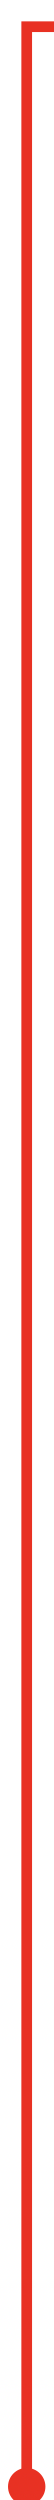
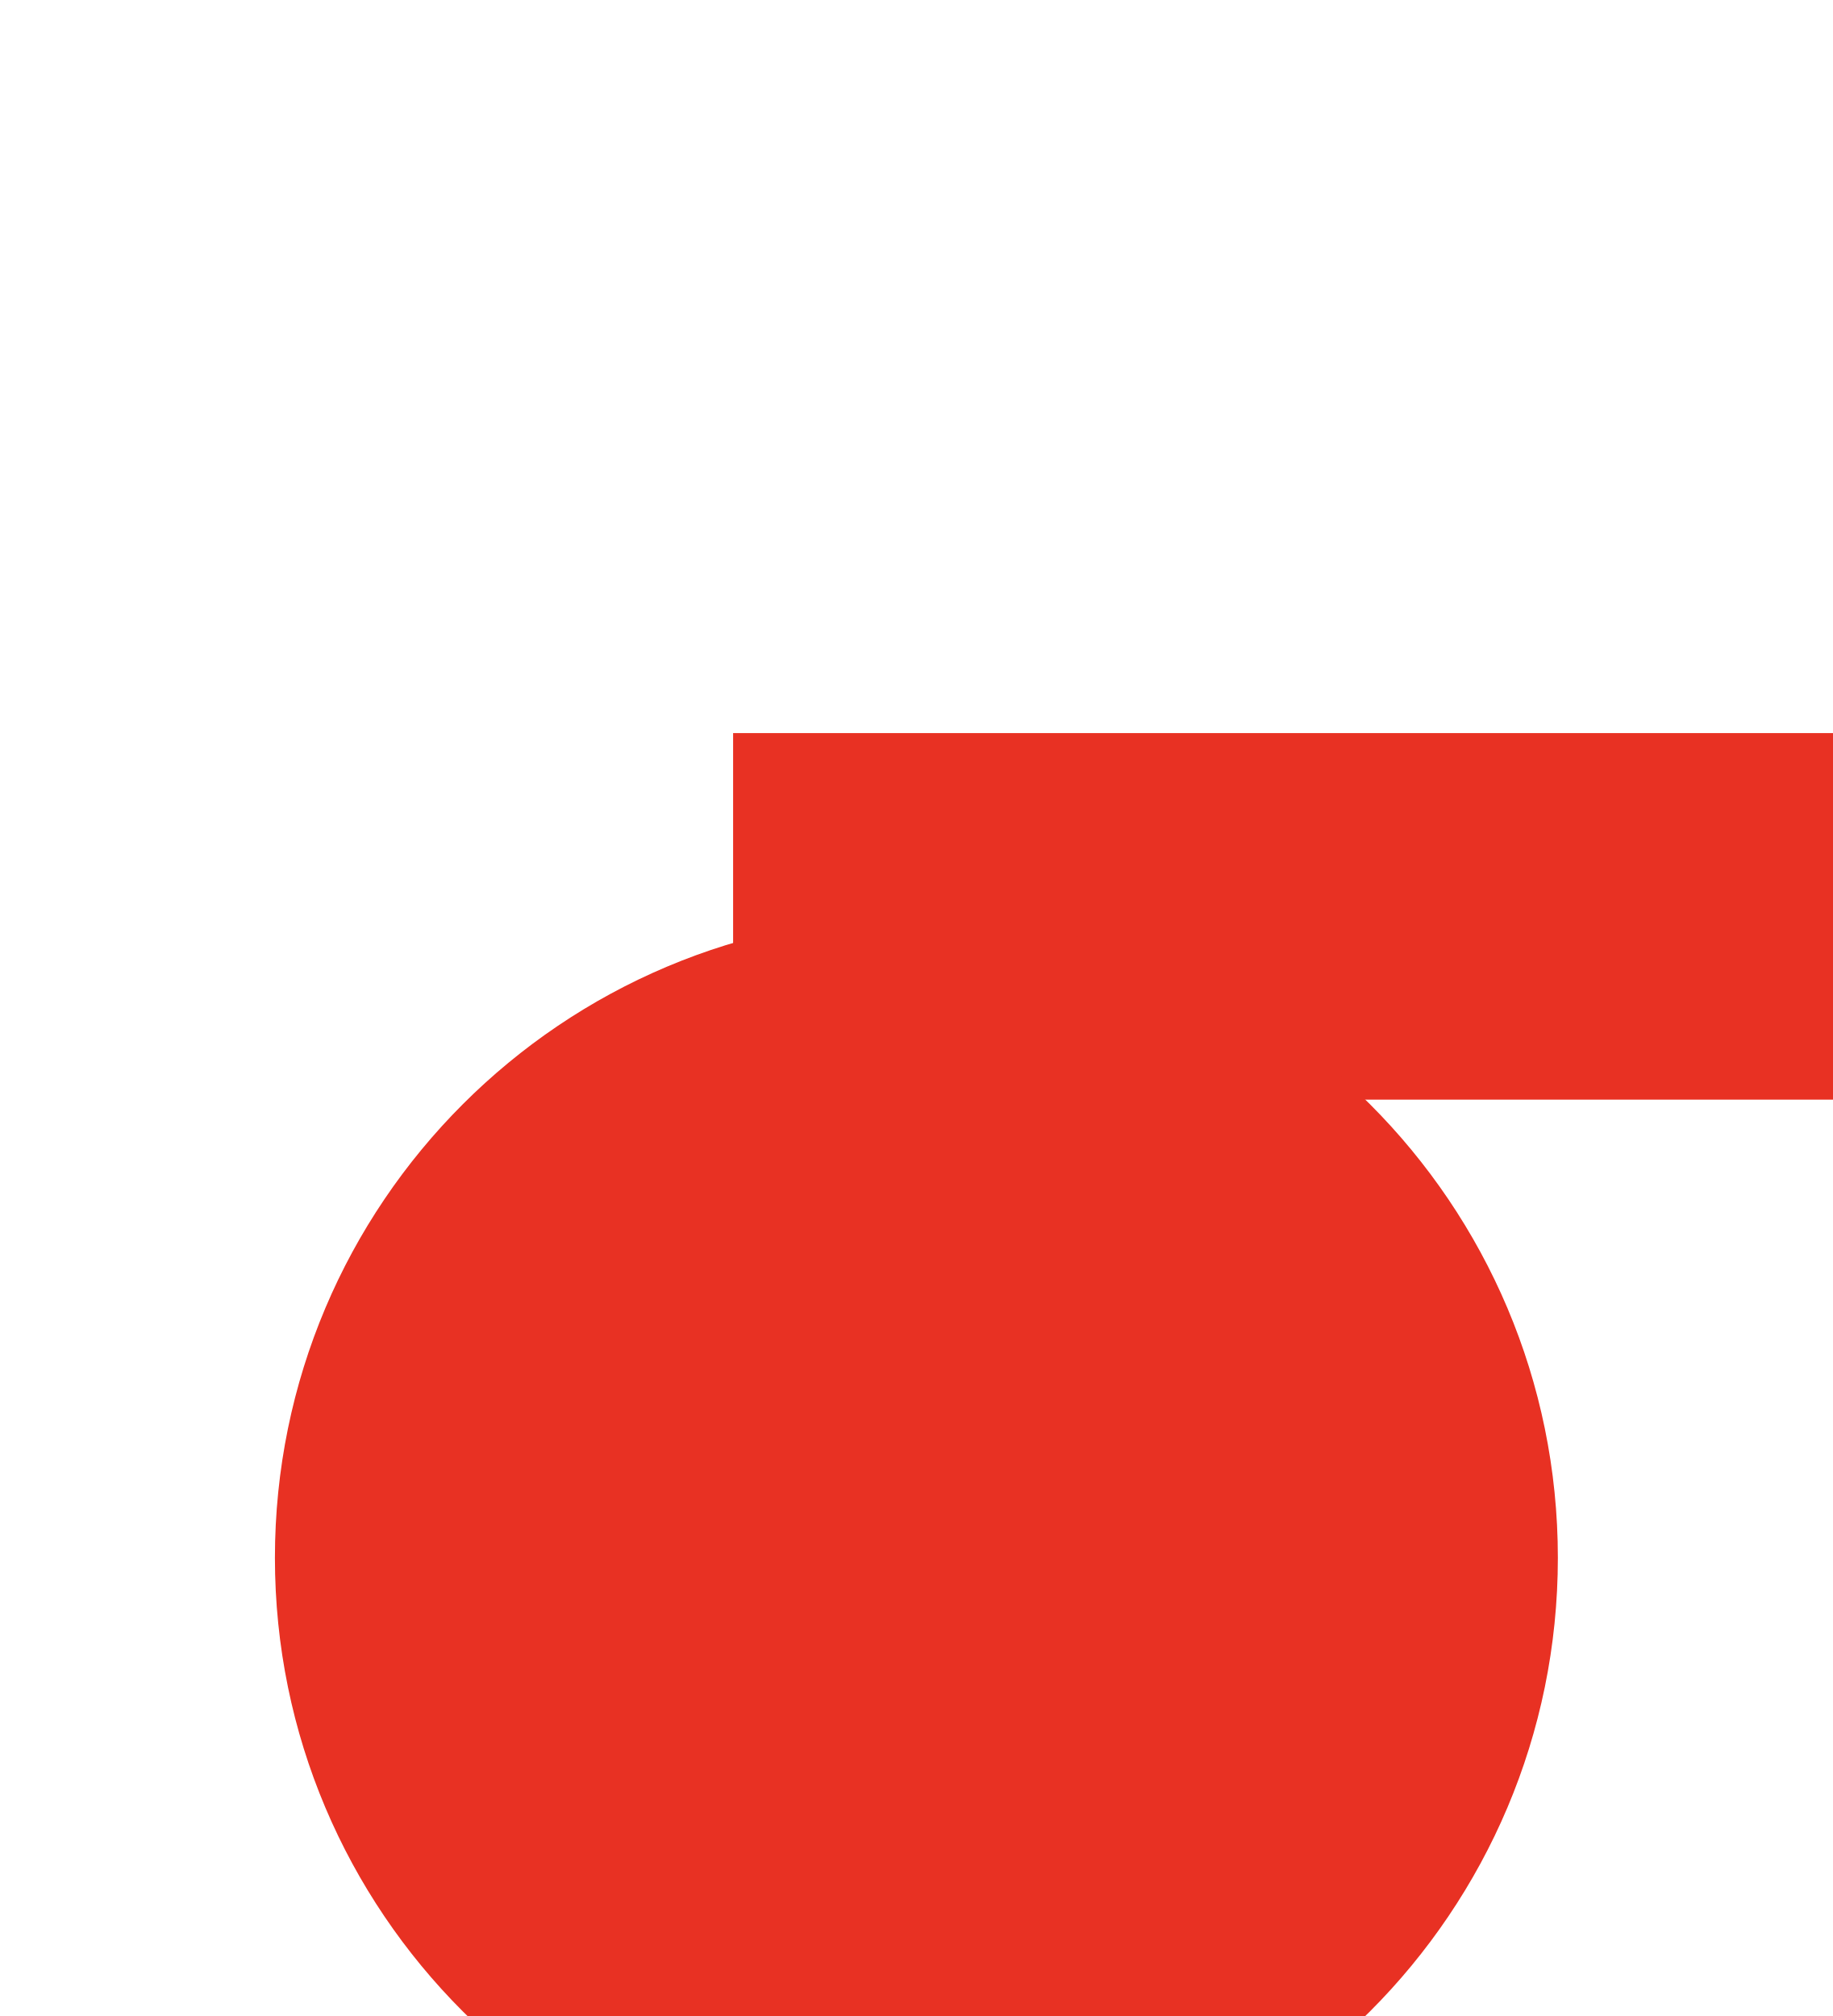
- <svg xmlns="http://www.w3.org/2000/svg" version="1.1" width="10px" height="468px" preserveAspectRatio="xMidYMin meet" viewBox="2272 1771  8 468">
-   <path d="M 2276 2238  L 2276 1776  L 3342 1776  L 3342 1797  " stroke-width="2" stroke="#e83123" fill="none" />
-   <path d="M 2276 2233  A 3.5 3.5 0 0 0 2272.5 2236.5 A 3.5 3.5 0 0 0 2276 2240 A 3.5 3.5 0 0 0 2279.5 2236.5 A 3.5 3.5 0 0 0 2276 2233 Z M 3346.293 1791.893  L 3342 1796.186  L 3337.707 1791.893  L 3336.293 1793.307  L 3341.293 1798.307  L 3342 1799.014  L 3342.707 1798.307  L 3347.707 1793.307  L 3346.293 1791.893  Z " fill-rule="nonzero" fill="#e83123" stroke="none" />
+ <svg xmlns="http://www.w3.org/2000/svg" version="1.1" width="10px" height="11px" preserveAspectRatio="xMidYMin meet" viewBox="1993 3682  8 11">
+   <path d="M 1997 3692  L 1997 3687  L 2348 3687  " stroke-width="2" stroke="#e83123" fill="none" />
+   <path d="M 1997 3687  A 3.5 3.5 0 0 0 1993.5 3690.5 A 3.5 3.5 0 0 0 1997 3694 A 3.5 3.5 0 0 0 2000.5 3690.5 A 3.5 3.5 0 0 0 1997 3687 Z M 2342.893 3682.707  L 2347.186 3687  L 2342.893 3691.293  L 2344.307 3692.707  L 2349.307 3687.707  L 2350.014 3687  L 2349.307 3686.293  L 2344.307 3681.293  L 2342.893 3682.707  Z " fill-rule="nonzero" fill="#e83123" stroke="none" />
</svg>
